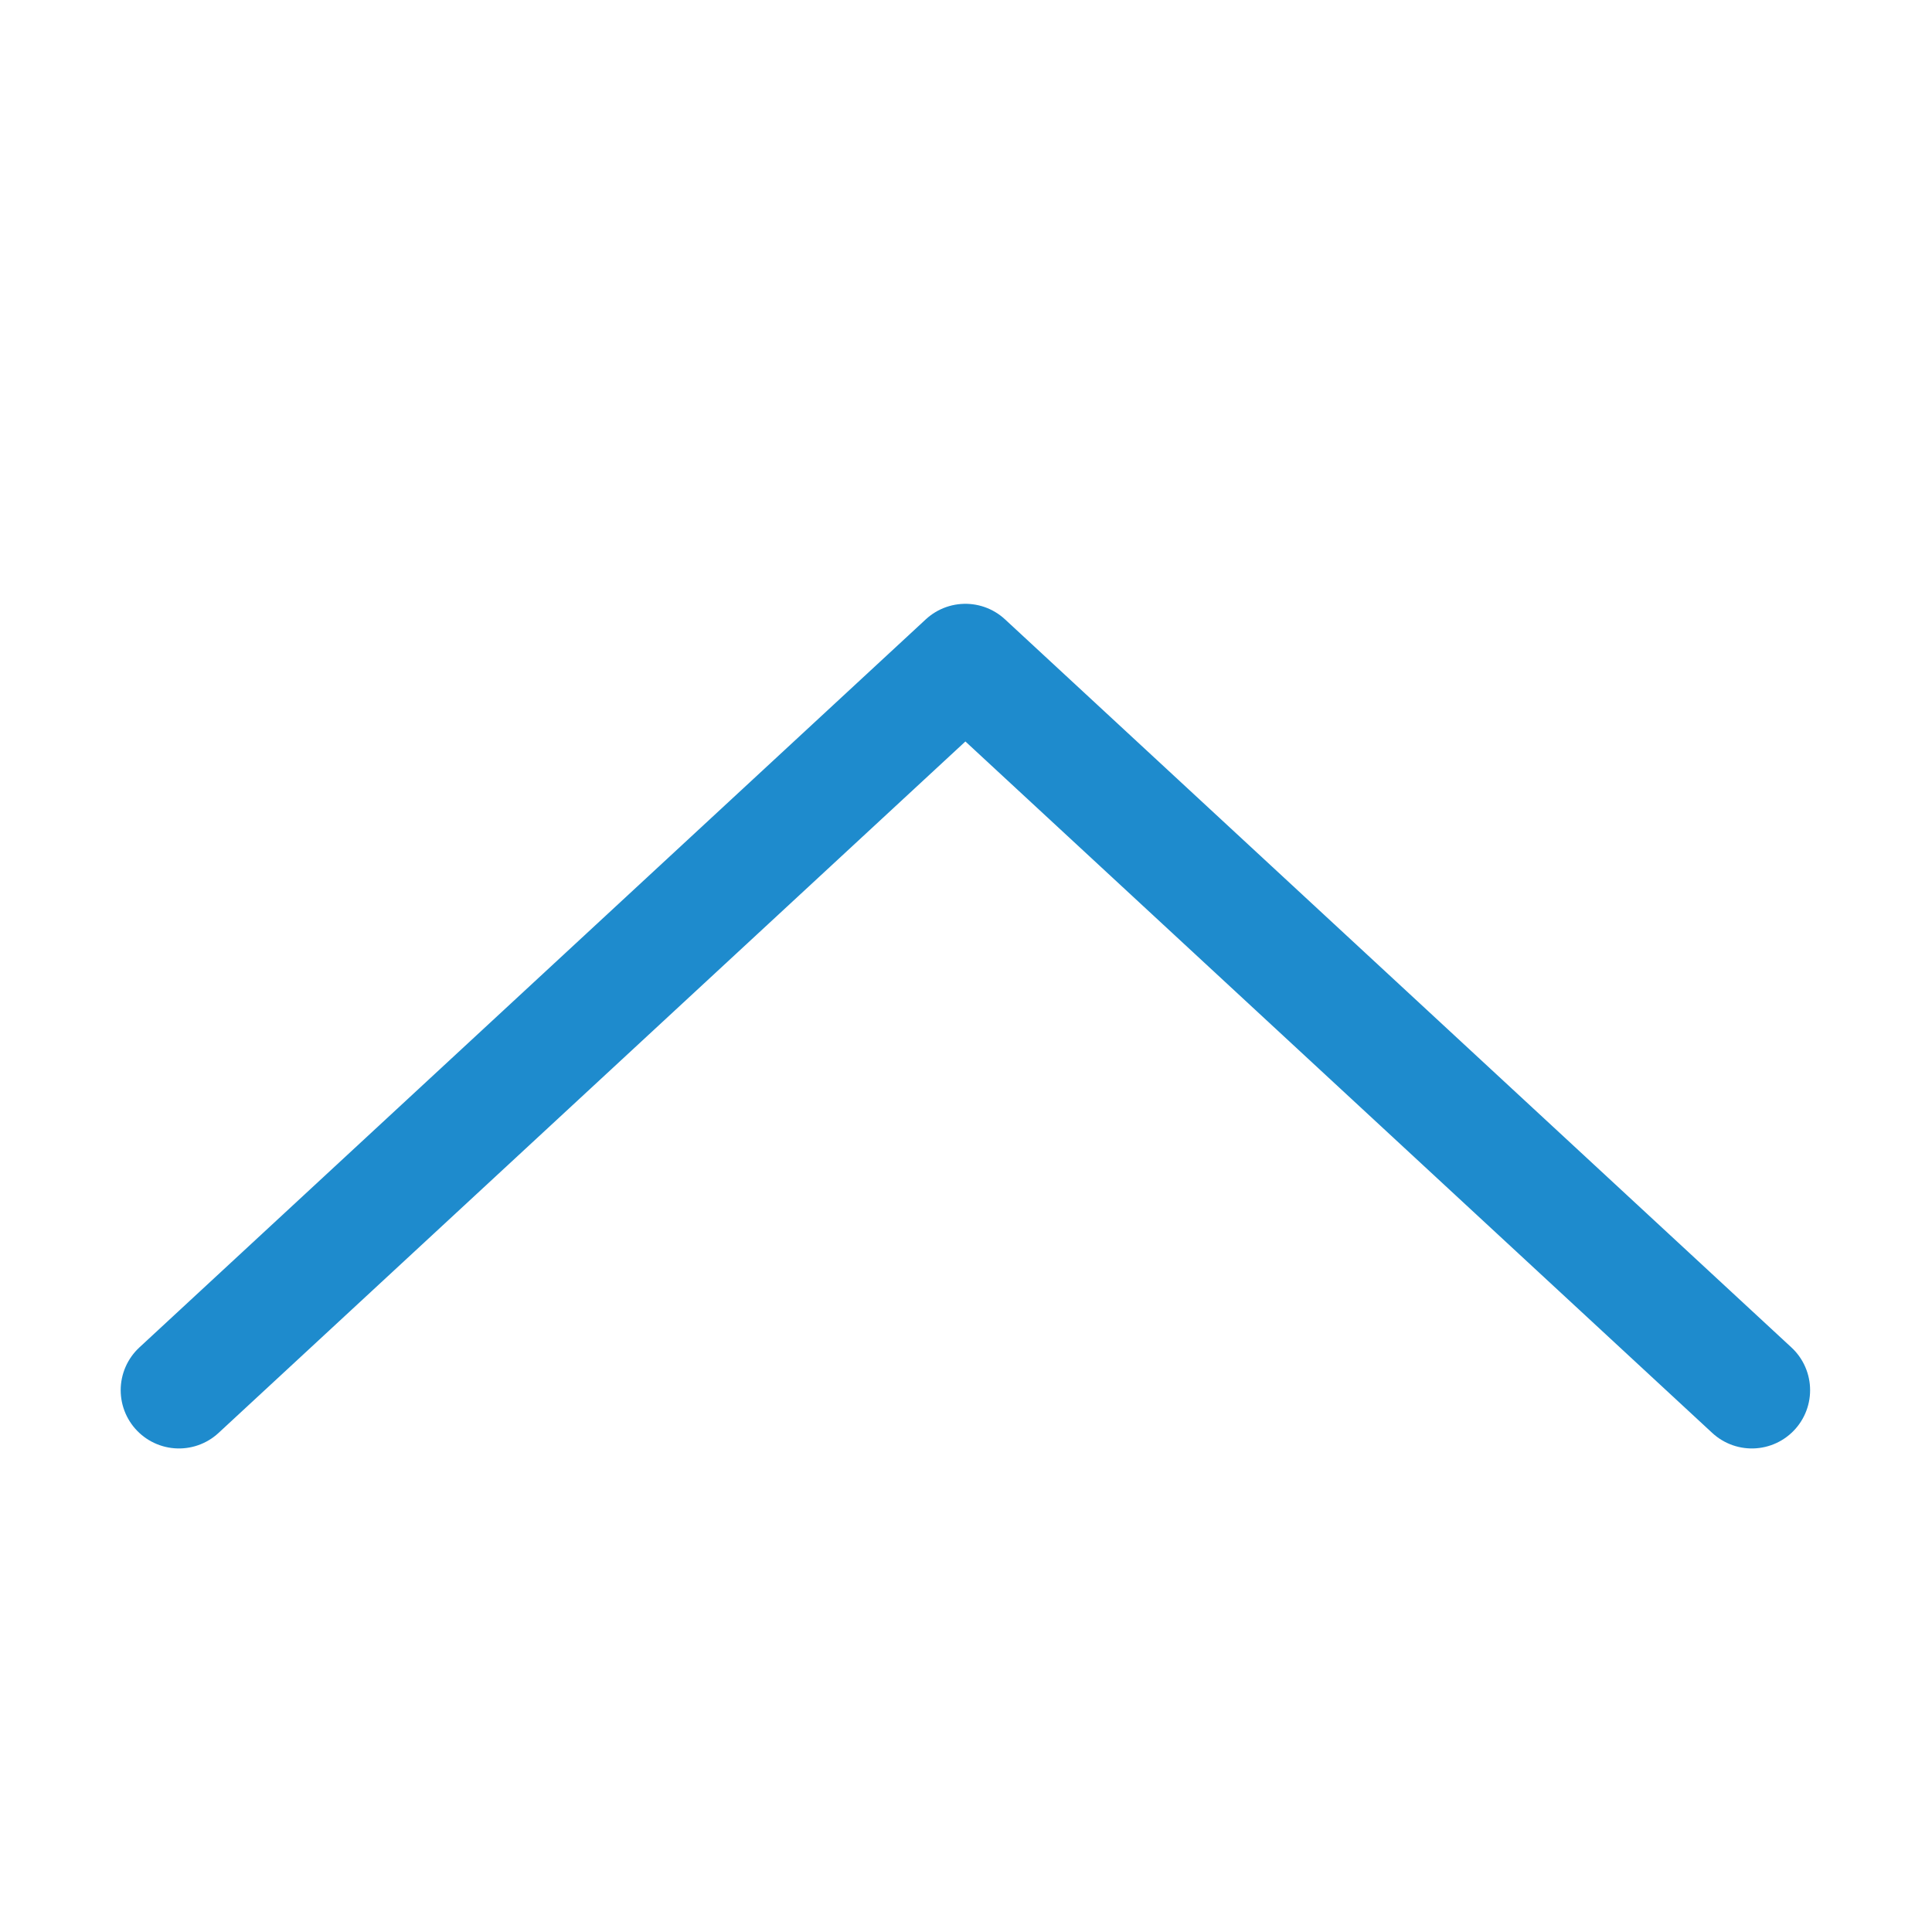
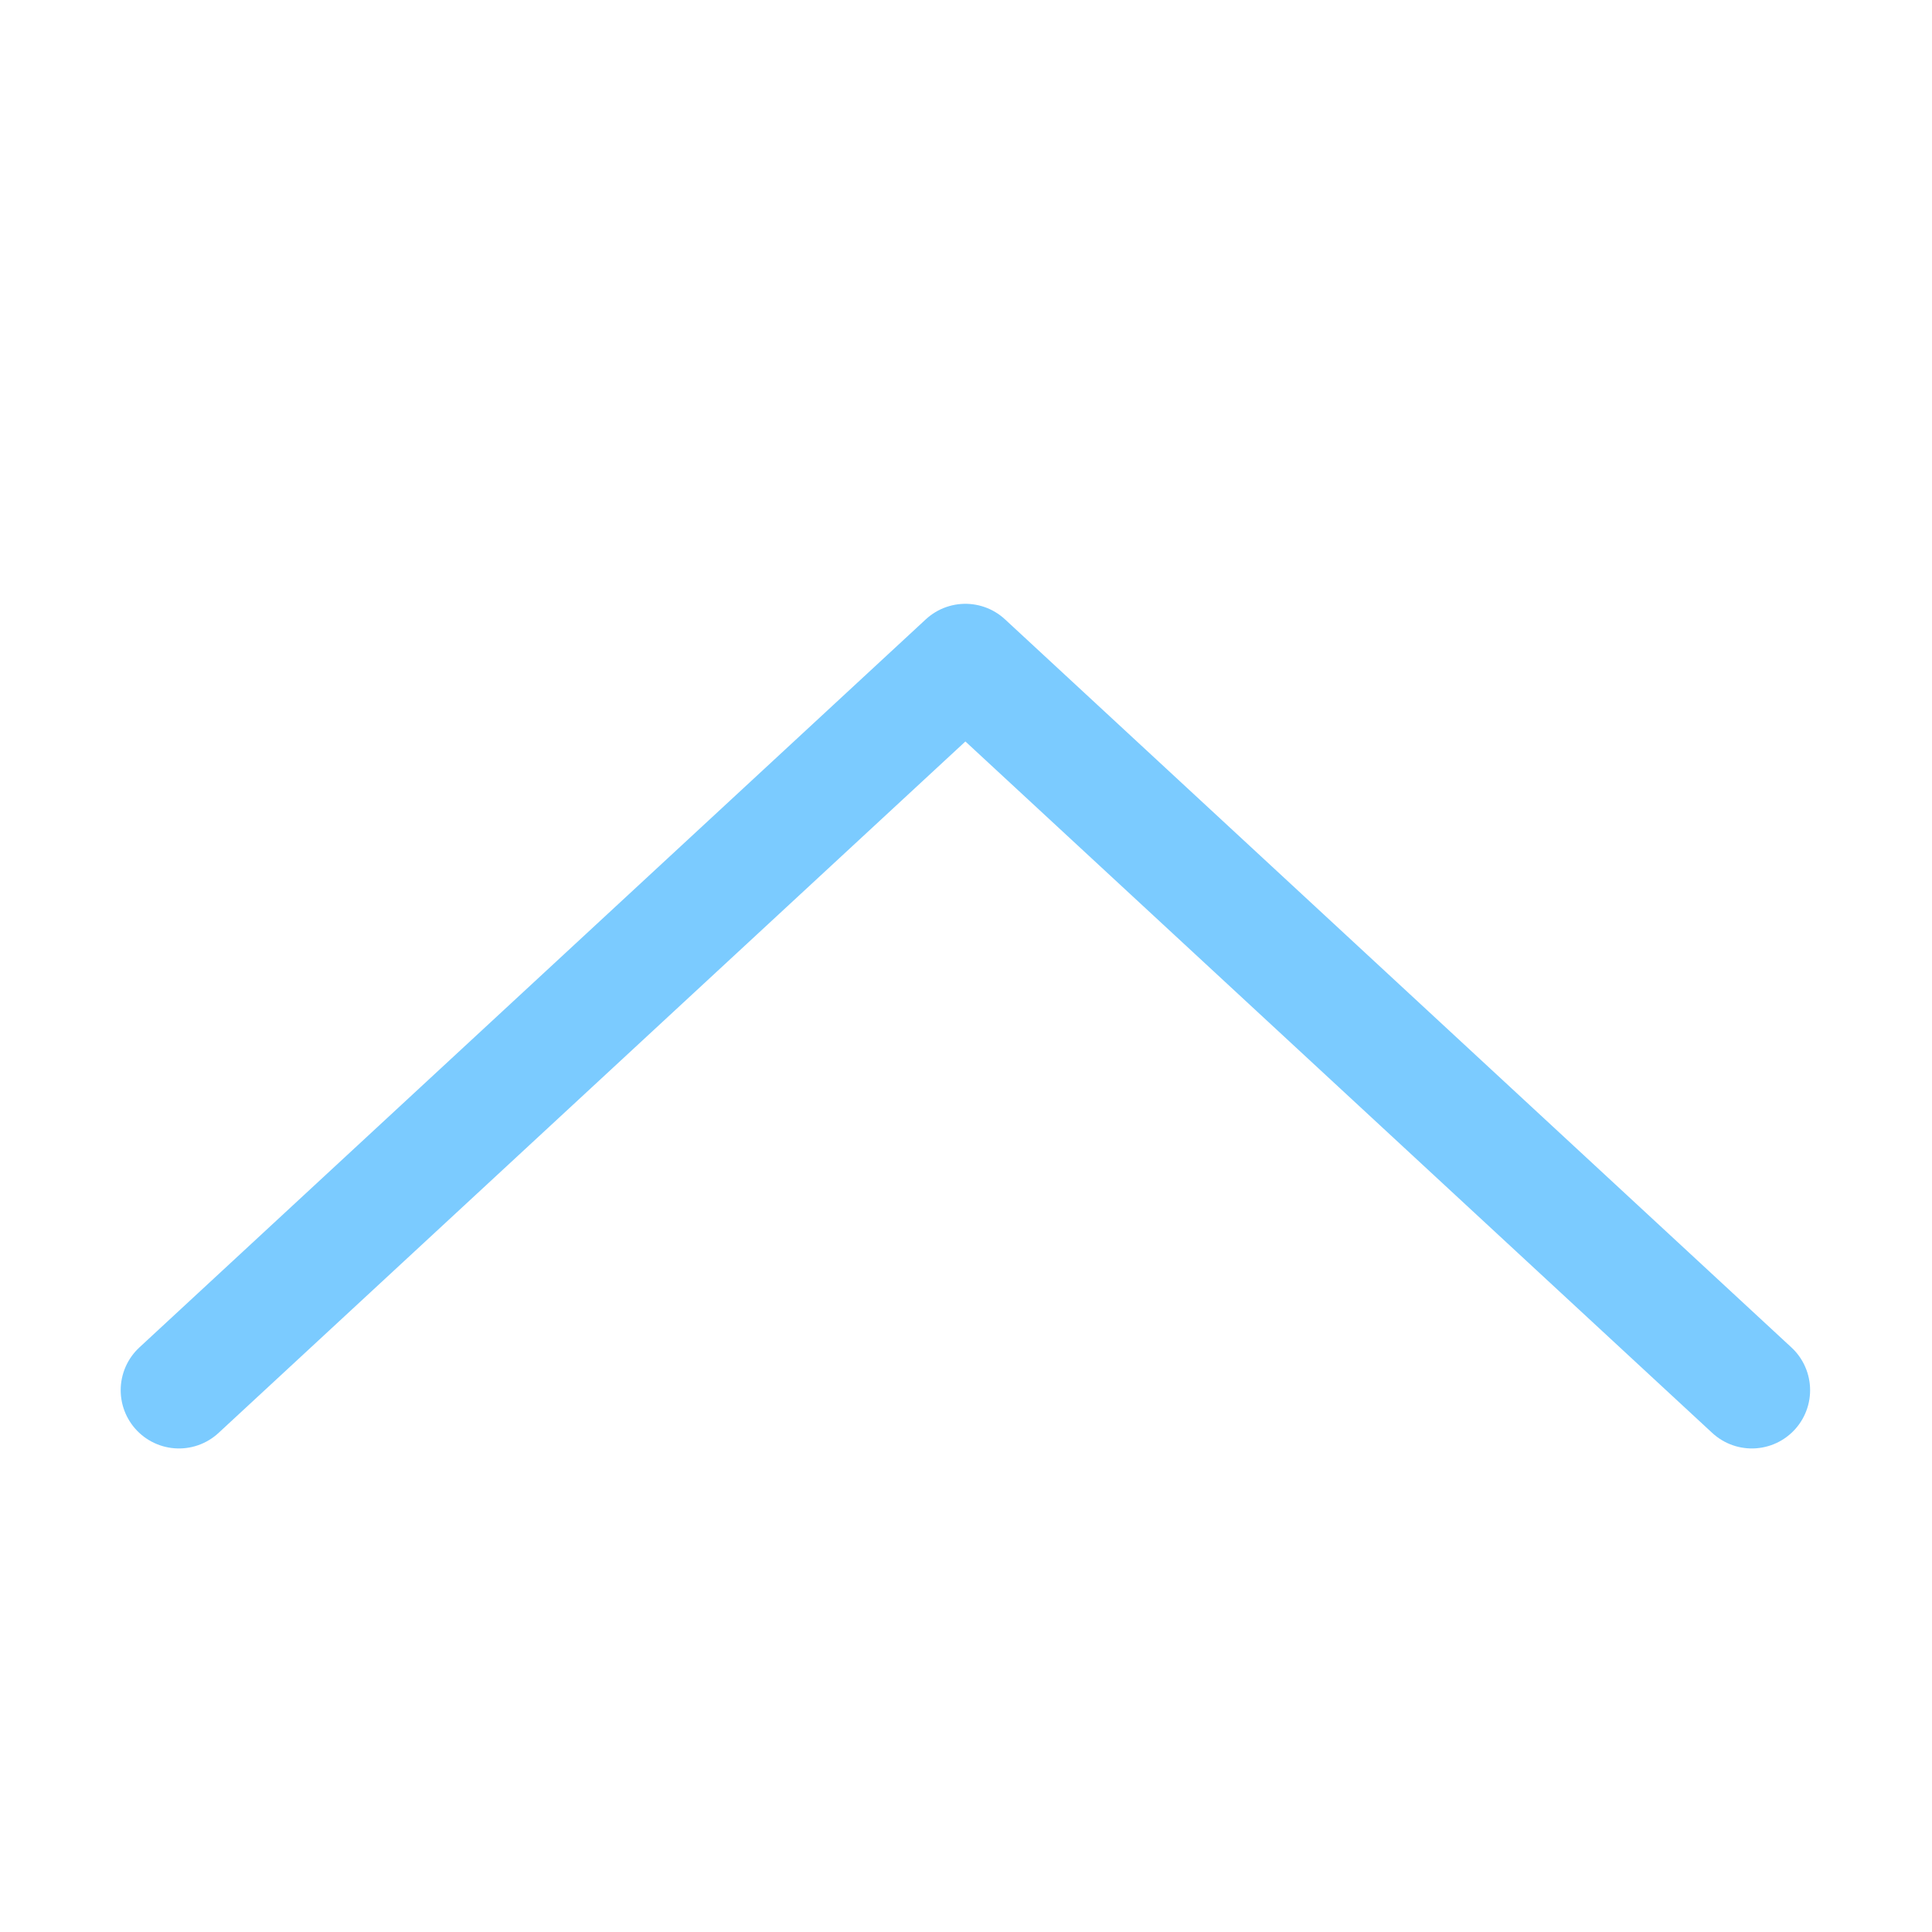
<svg xmlns="http://www.w3.org/2000/svg" version="1.1" viewBox="0 0 16 16">
-   <path d="m1.482 11.513 6.513-6.03 6.513 6.03" fill="none" stroke="#1e8bcd" stroke-linecap="round" stroke-linejoin="round" stroke-width=".965" />
+   <path d="m1.482 11.513 6.513-6.03 6.513 6.03" fill="none" stroke="#7bcbff" stroke-linecap="round" stroke-linejoin="round" stroke-width=".965" />
</svg>
